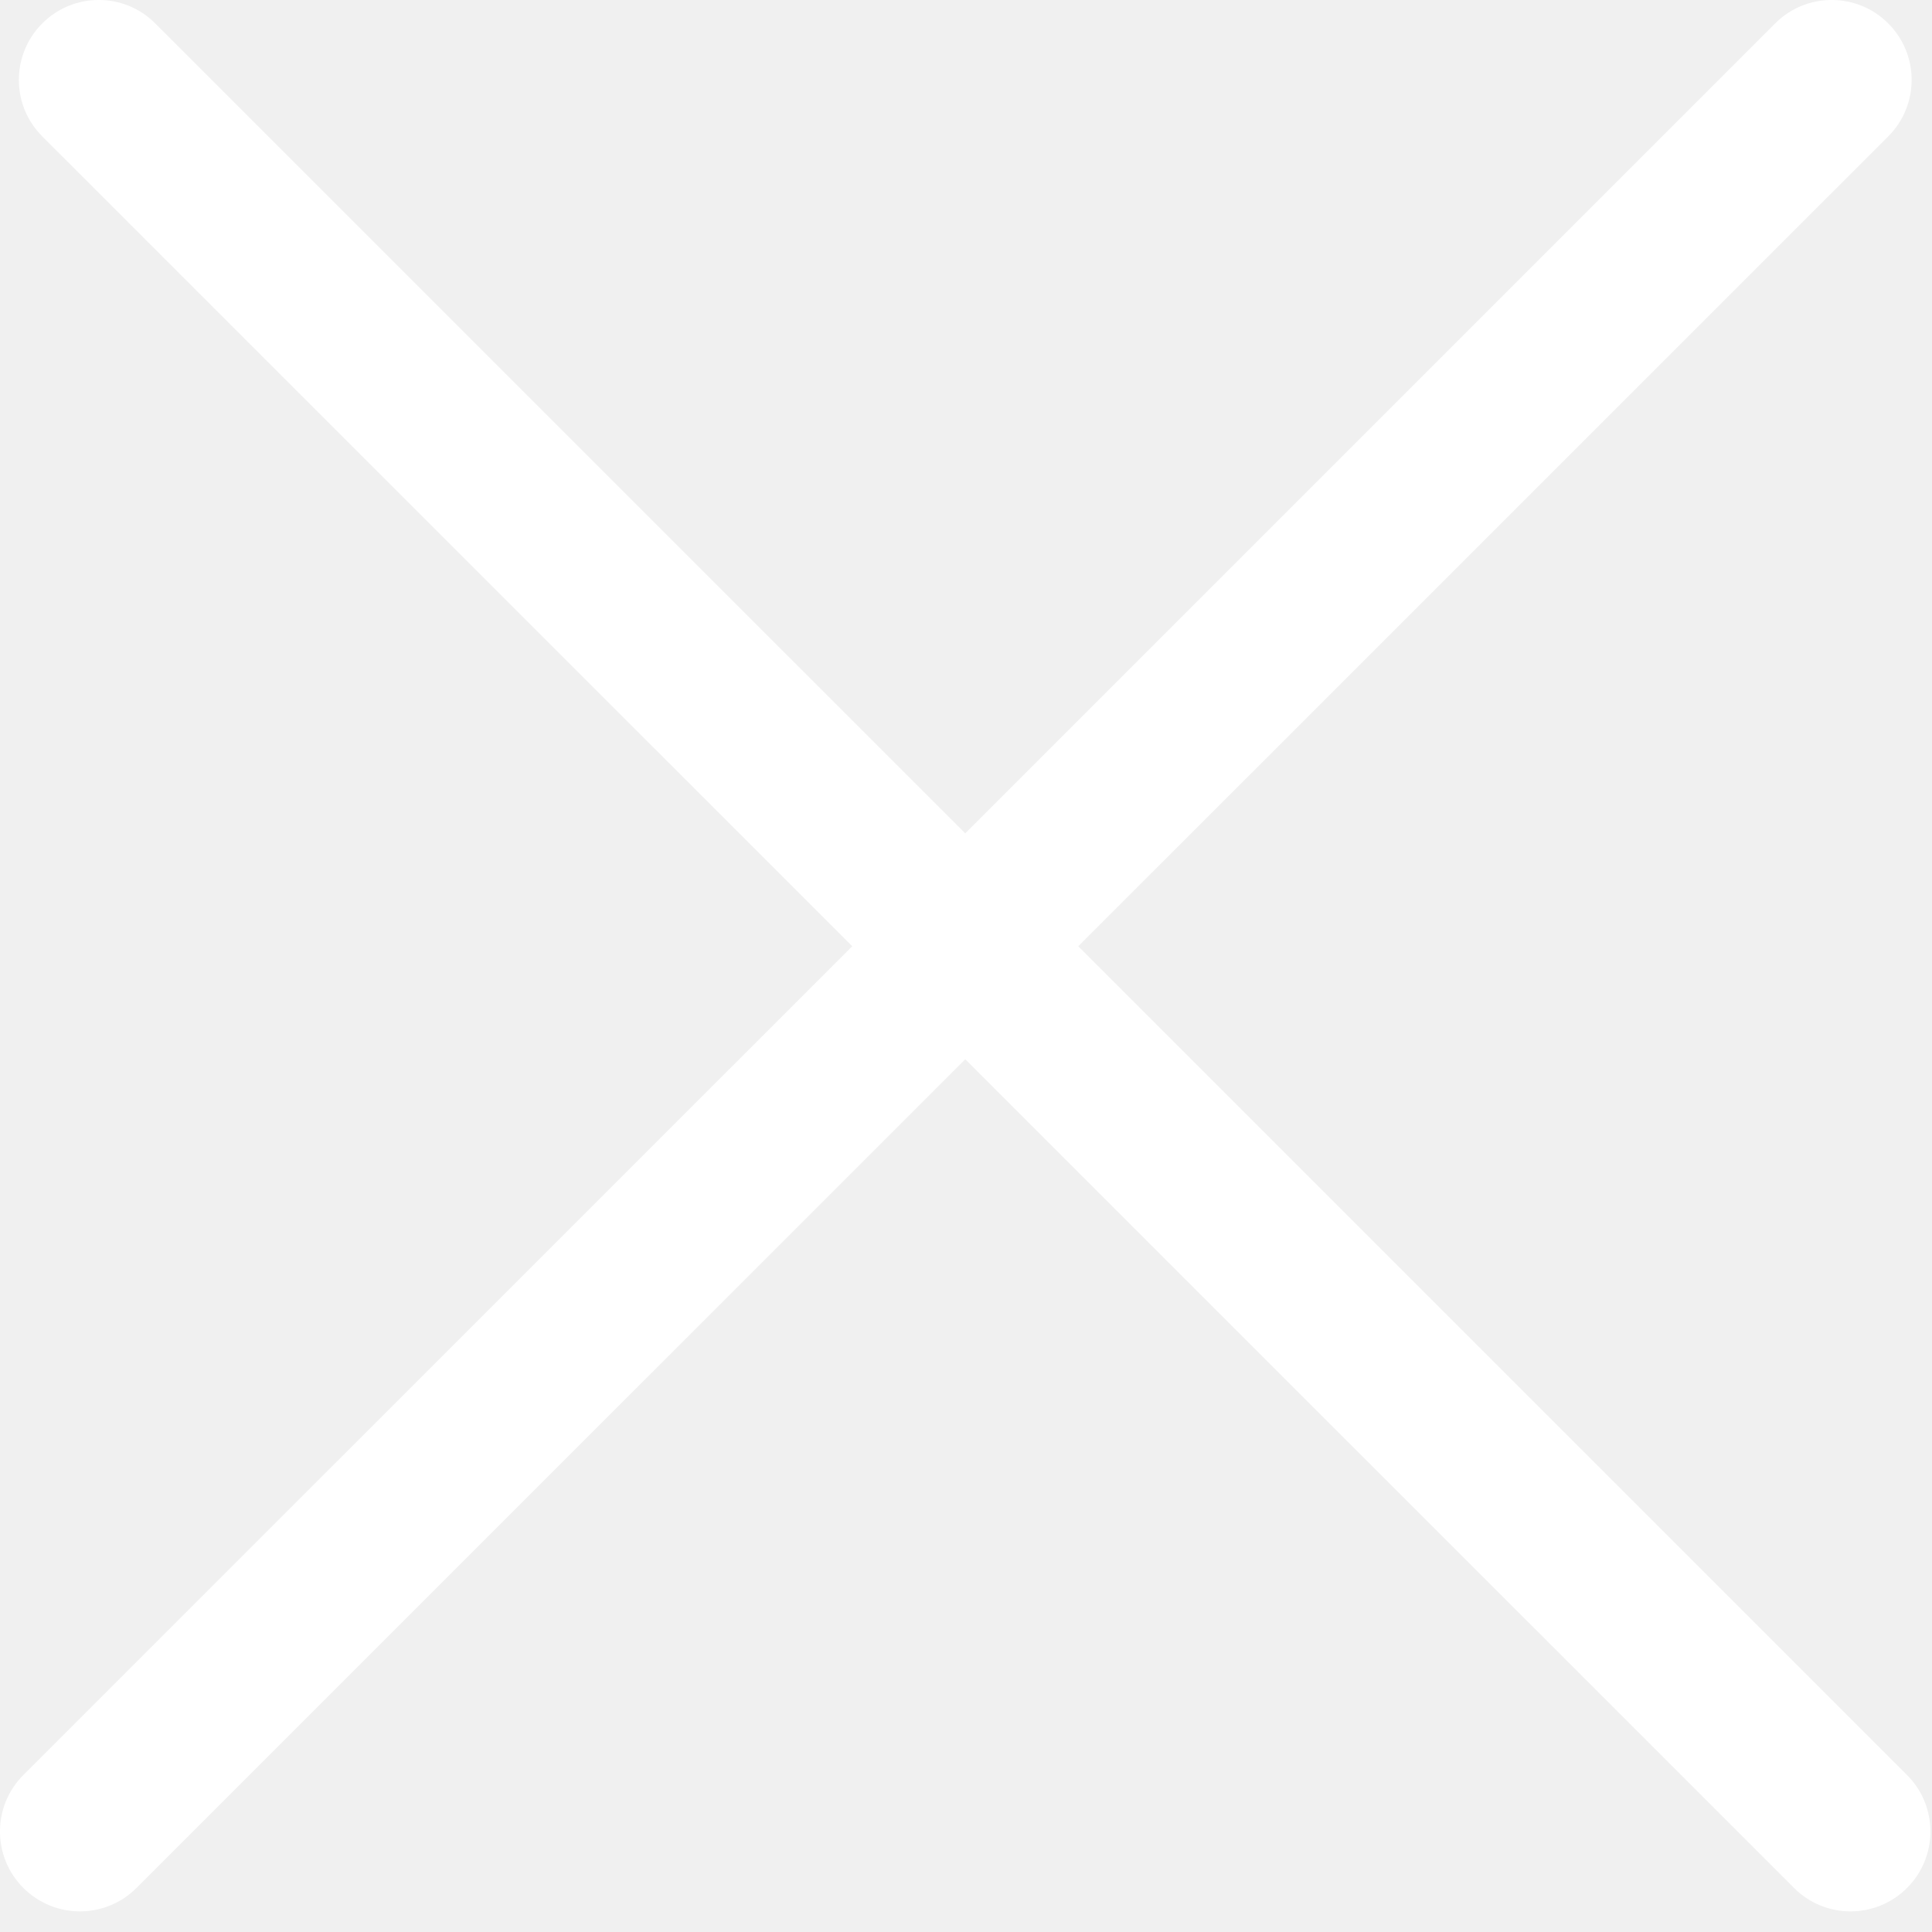
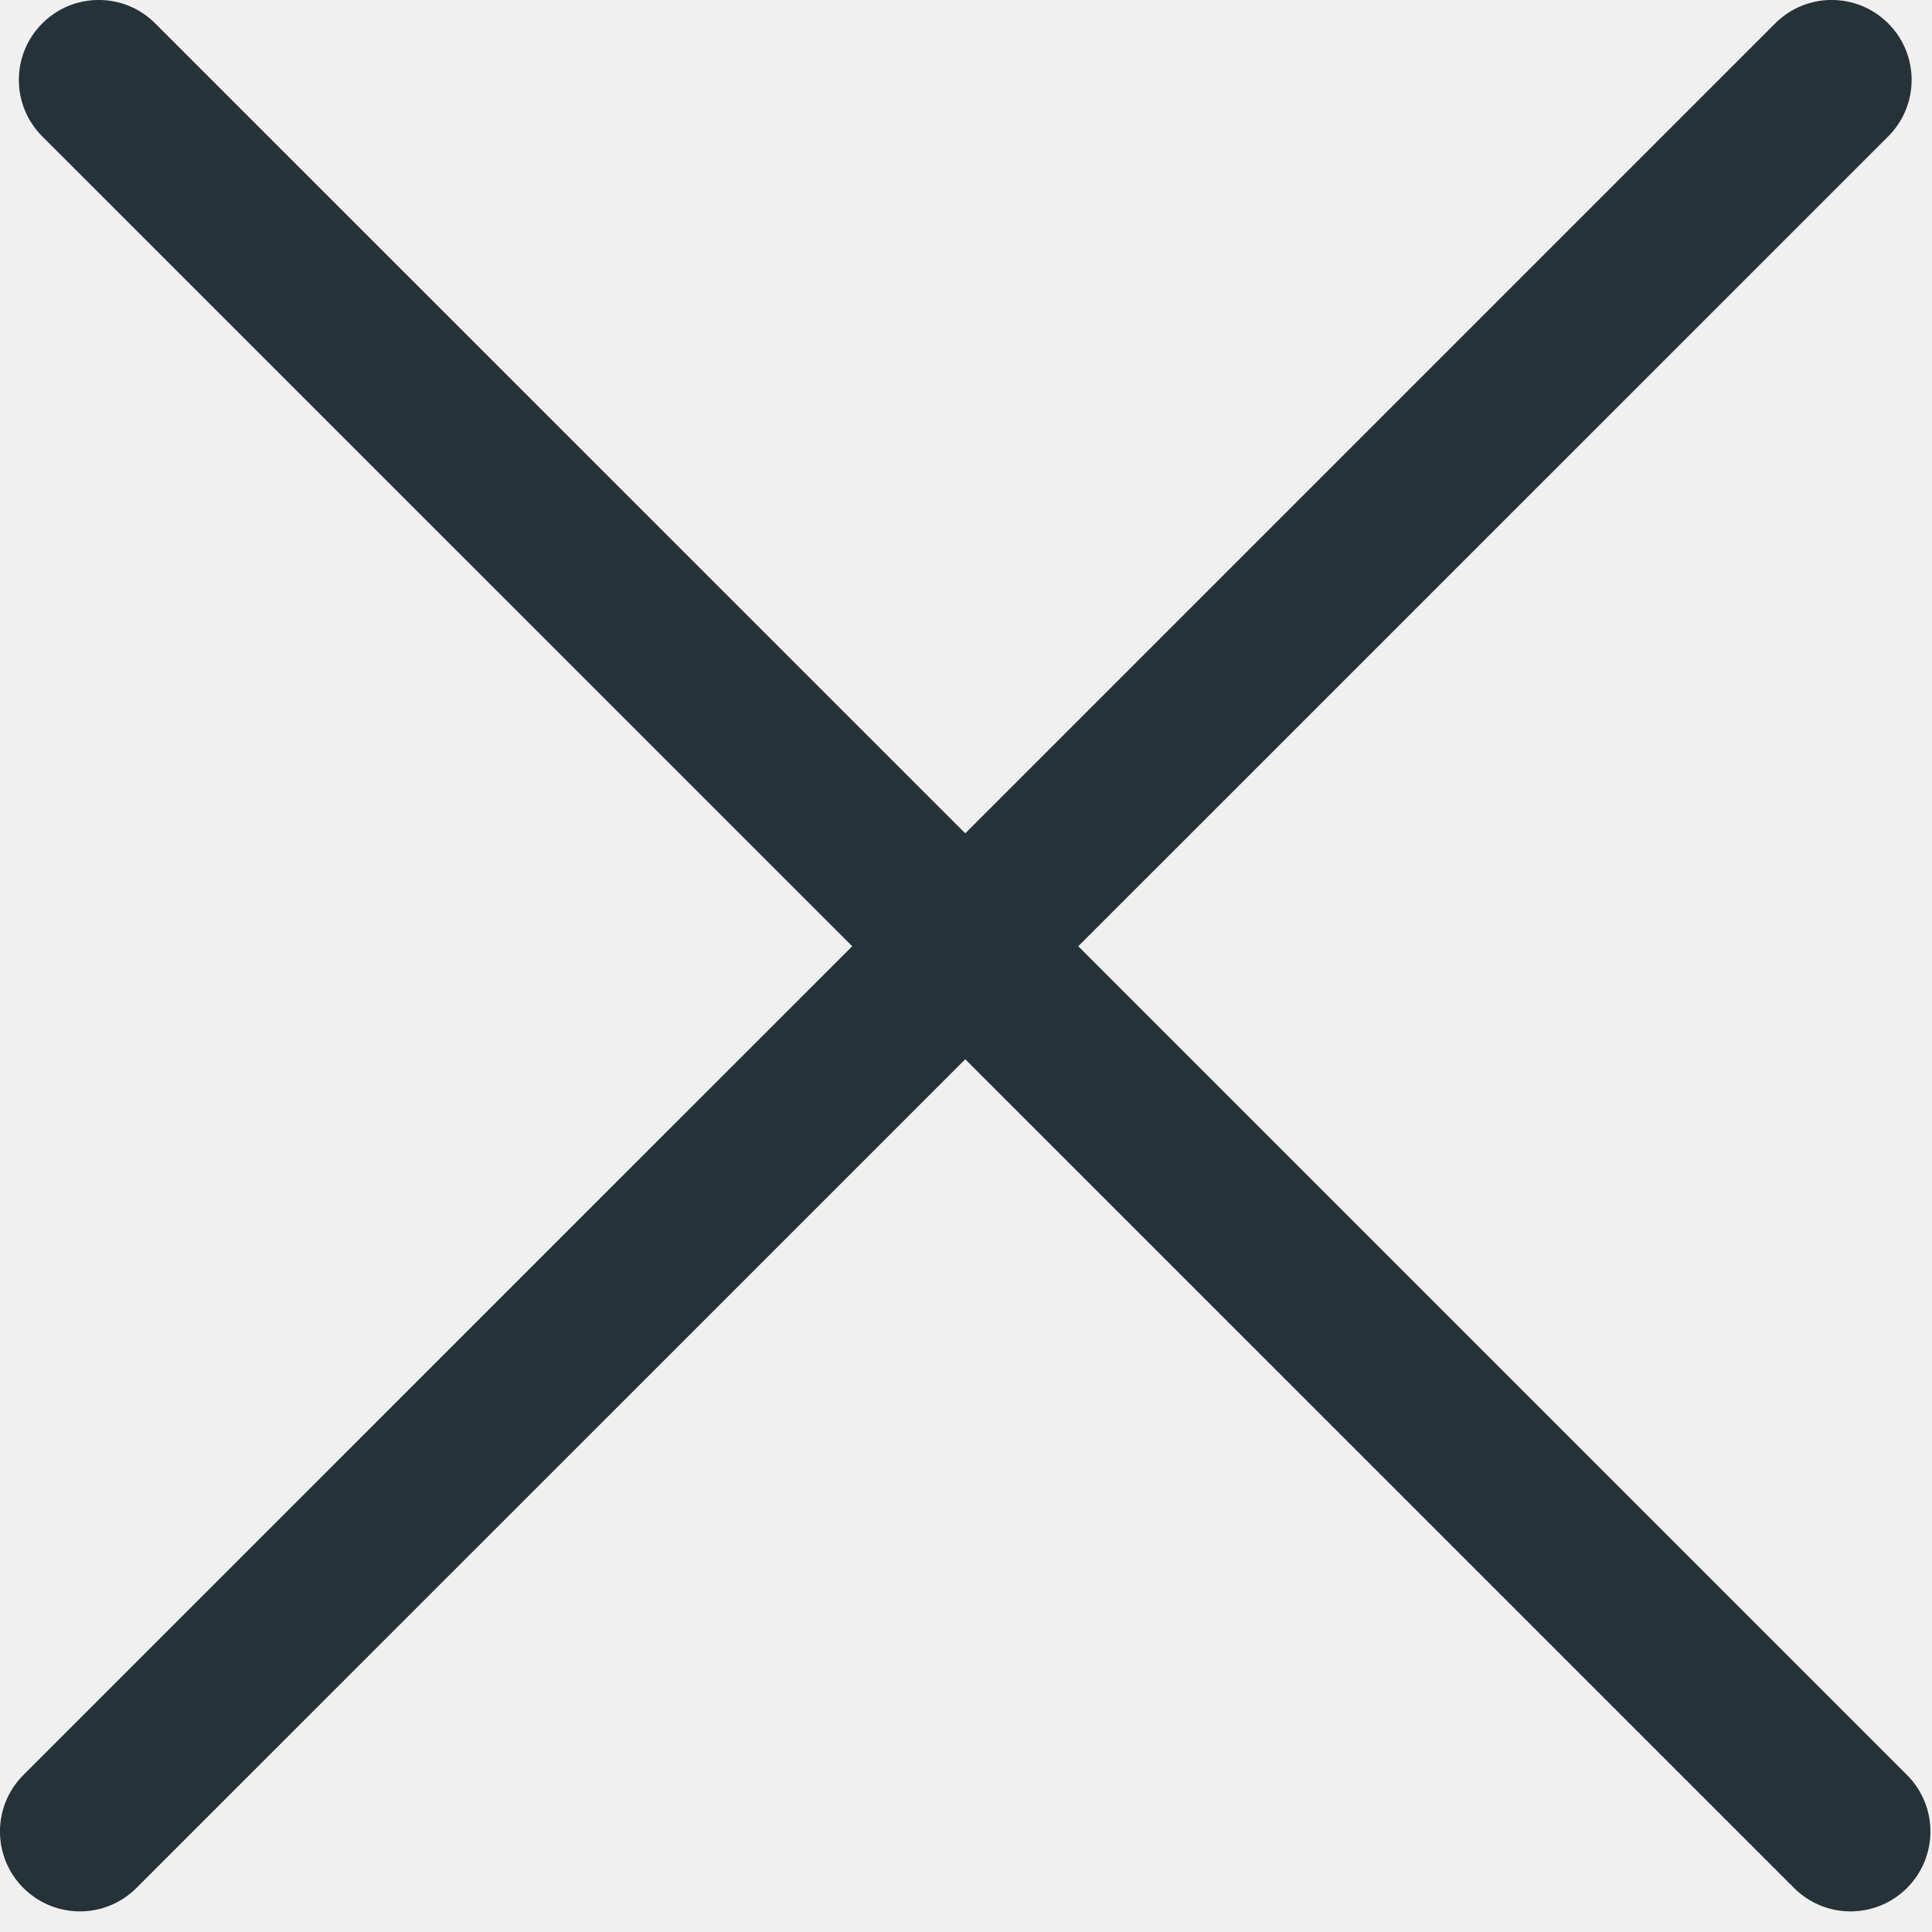
<svg xmlns="http://www.w3.org/2000/svg" width="18px" height="18px" viewBox="0 0 18 18" version="1.1">
  <defs />
  <g id="Styleguide" stroke="none" stroke-width="1" fill="none" fill-rule="evenodd">
-     <g id="ICONS" transform="translate(-146, -443)" fill="#ffffff">
+     <g id="ICONS" transform="translate(-146, -443)" fill="#253238">
      <path d="M146.218,460.59 C146.364,460.735 146.554,460.808 146.745,460.808 C146.935,460.808 147.126,460.735 147.271,460.59 L154.993,452.869 L162.715,460.59 C162.86,460.735 163.05,460.808 163.241,460.808 C163.431,460.808 163.622,460.735 163.767,460.59 C164.058,460.299 164.058,459.828 163.767,459.537 L156.046,451.816 L163.592,444.271 C163.883,443.98 163.883,443.509 163.592,443.218 C163.301,442.927 162.83,442.927 162.539,443.218 L154.993,450.764 L147.446,443.218 C147.156,442.927 146.684,442.927 146.394,443.218 C146.103,443.509 146.103,443.98 146.394,444.271 L153.94,451.816 L146.218,459.537 C145.927,459.828 145.927,460.299 146.218,460.59" id="close" />
    </g>
  </g>
</svg>
